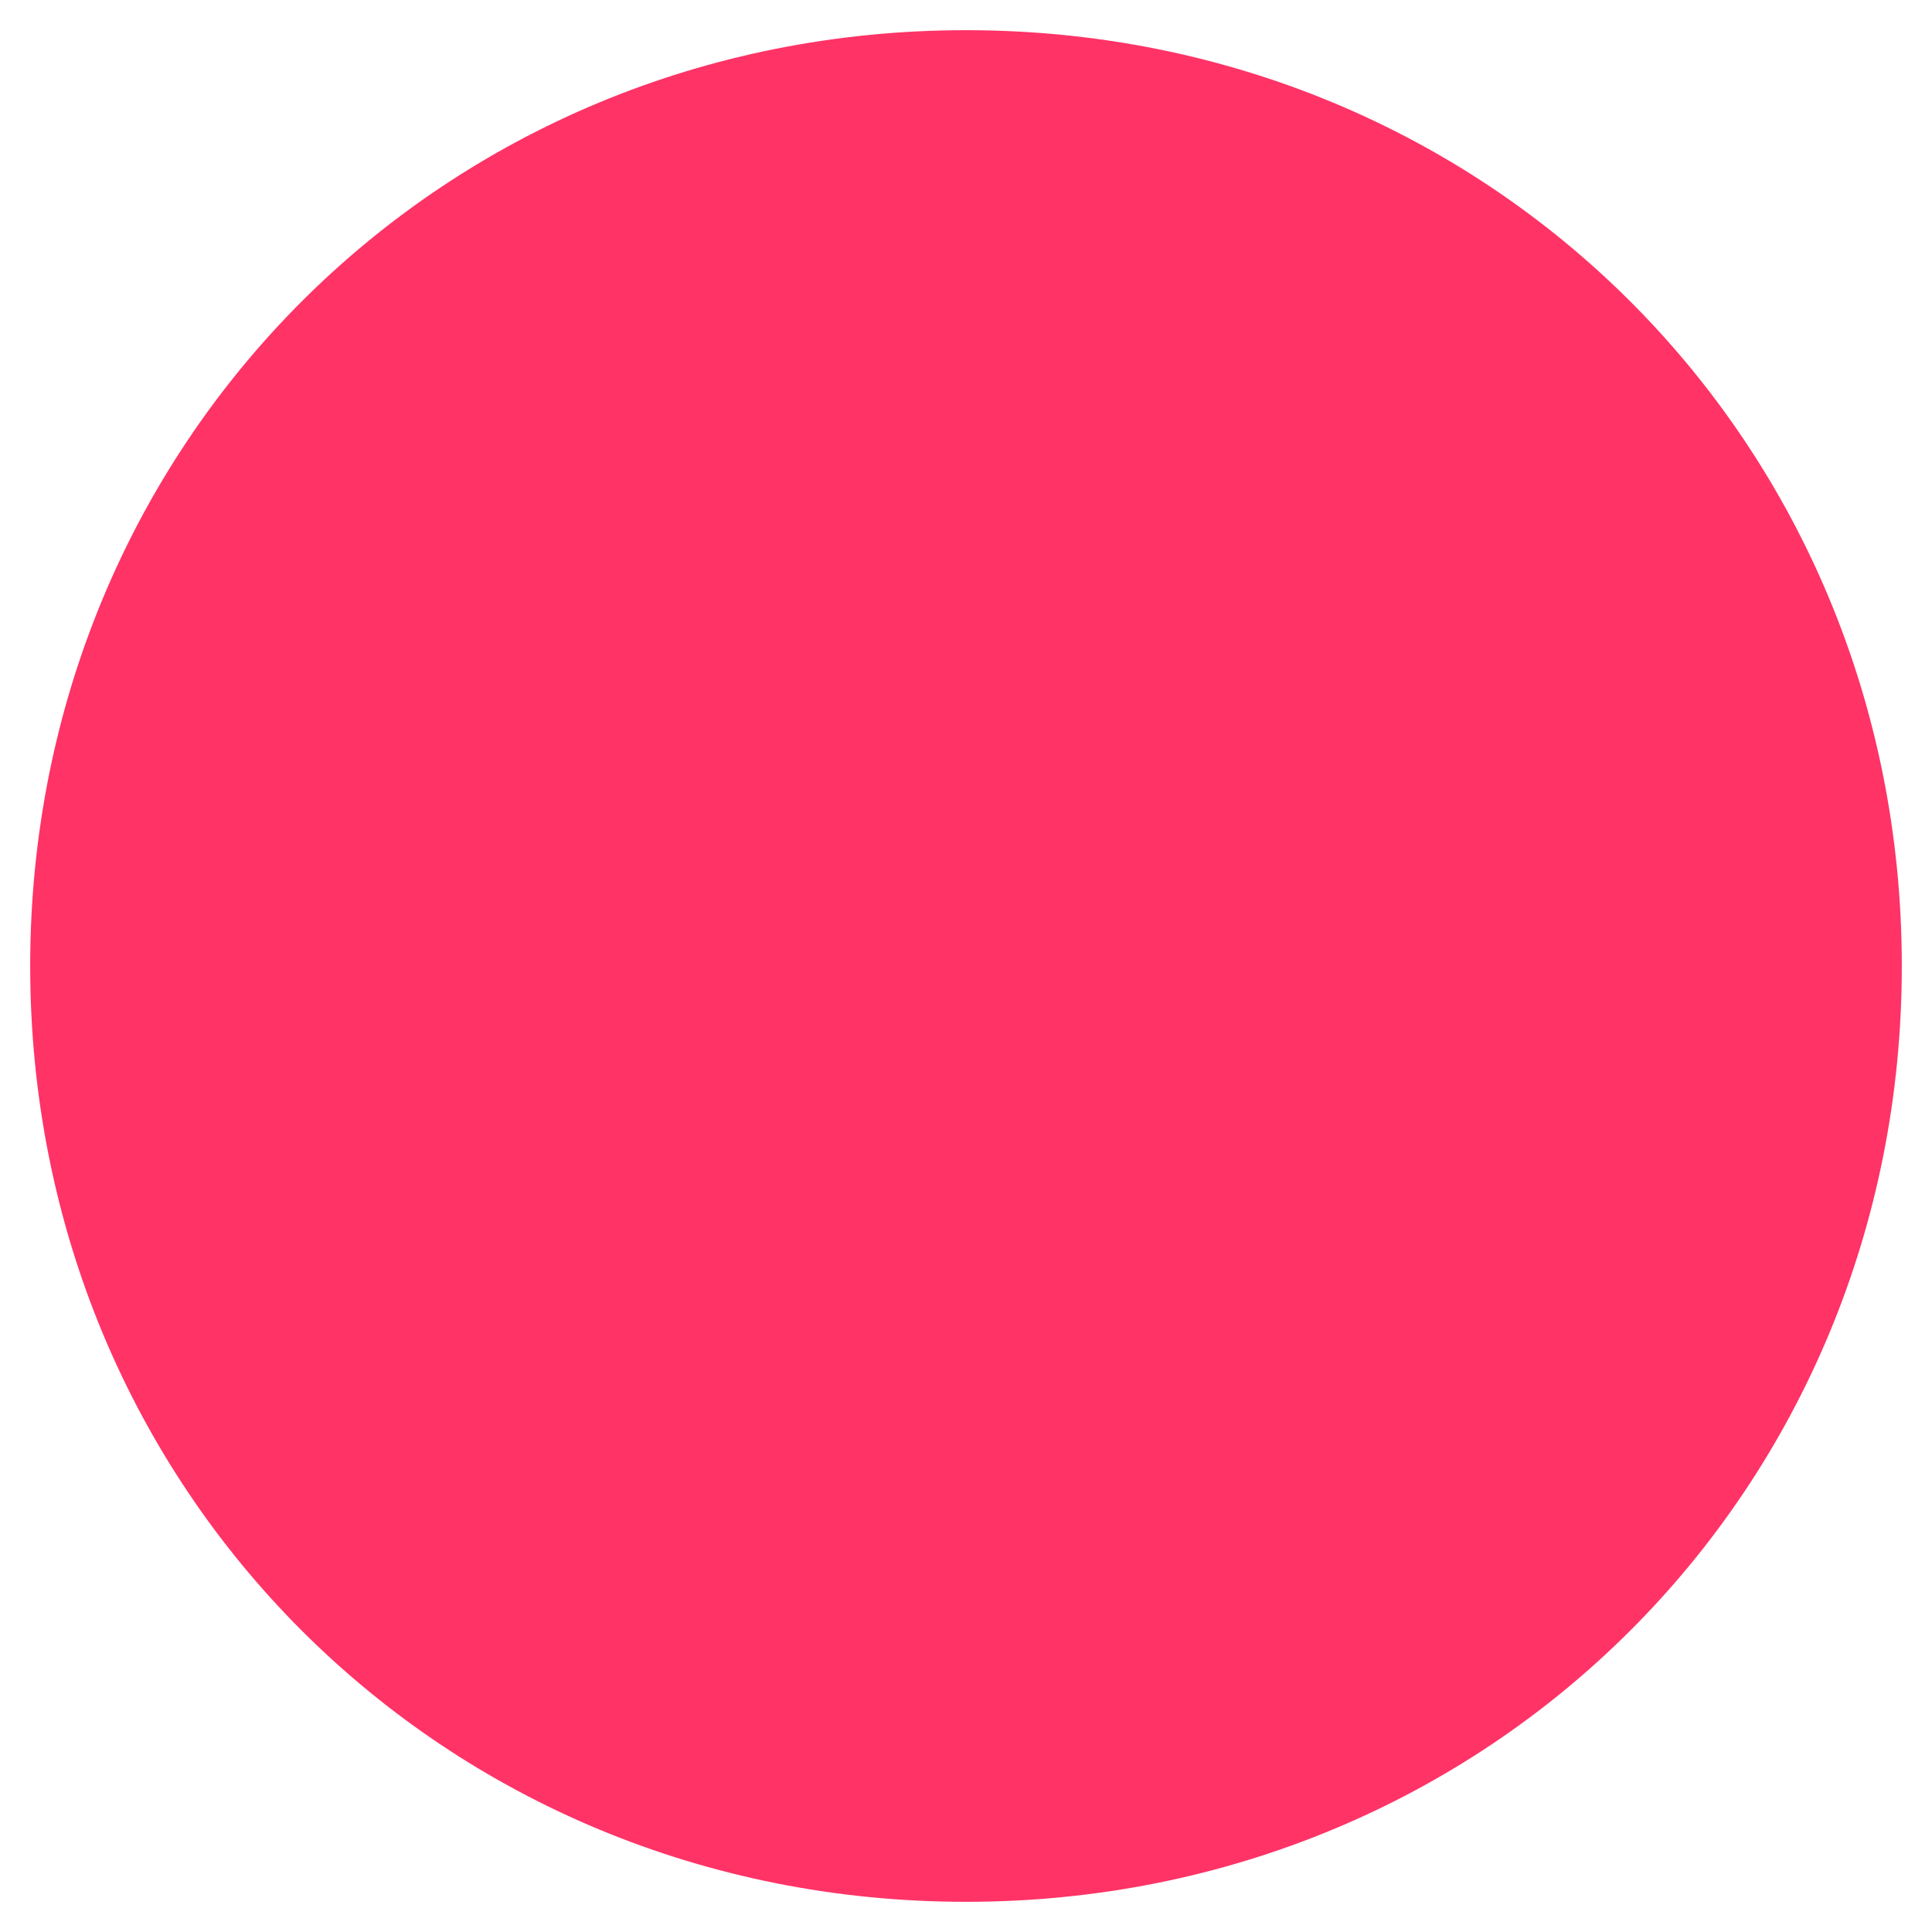
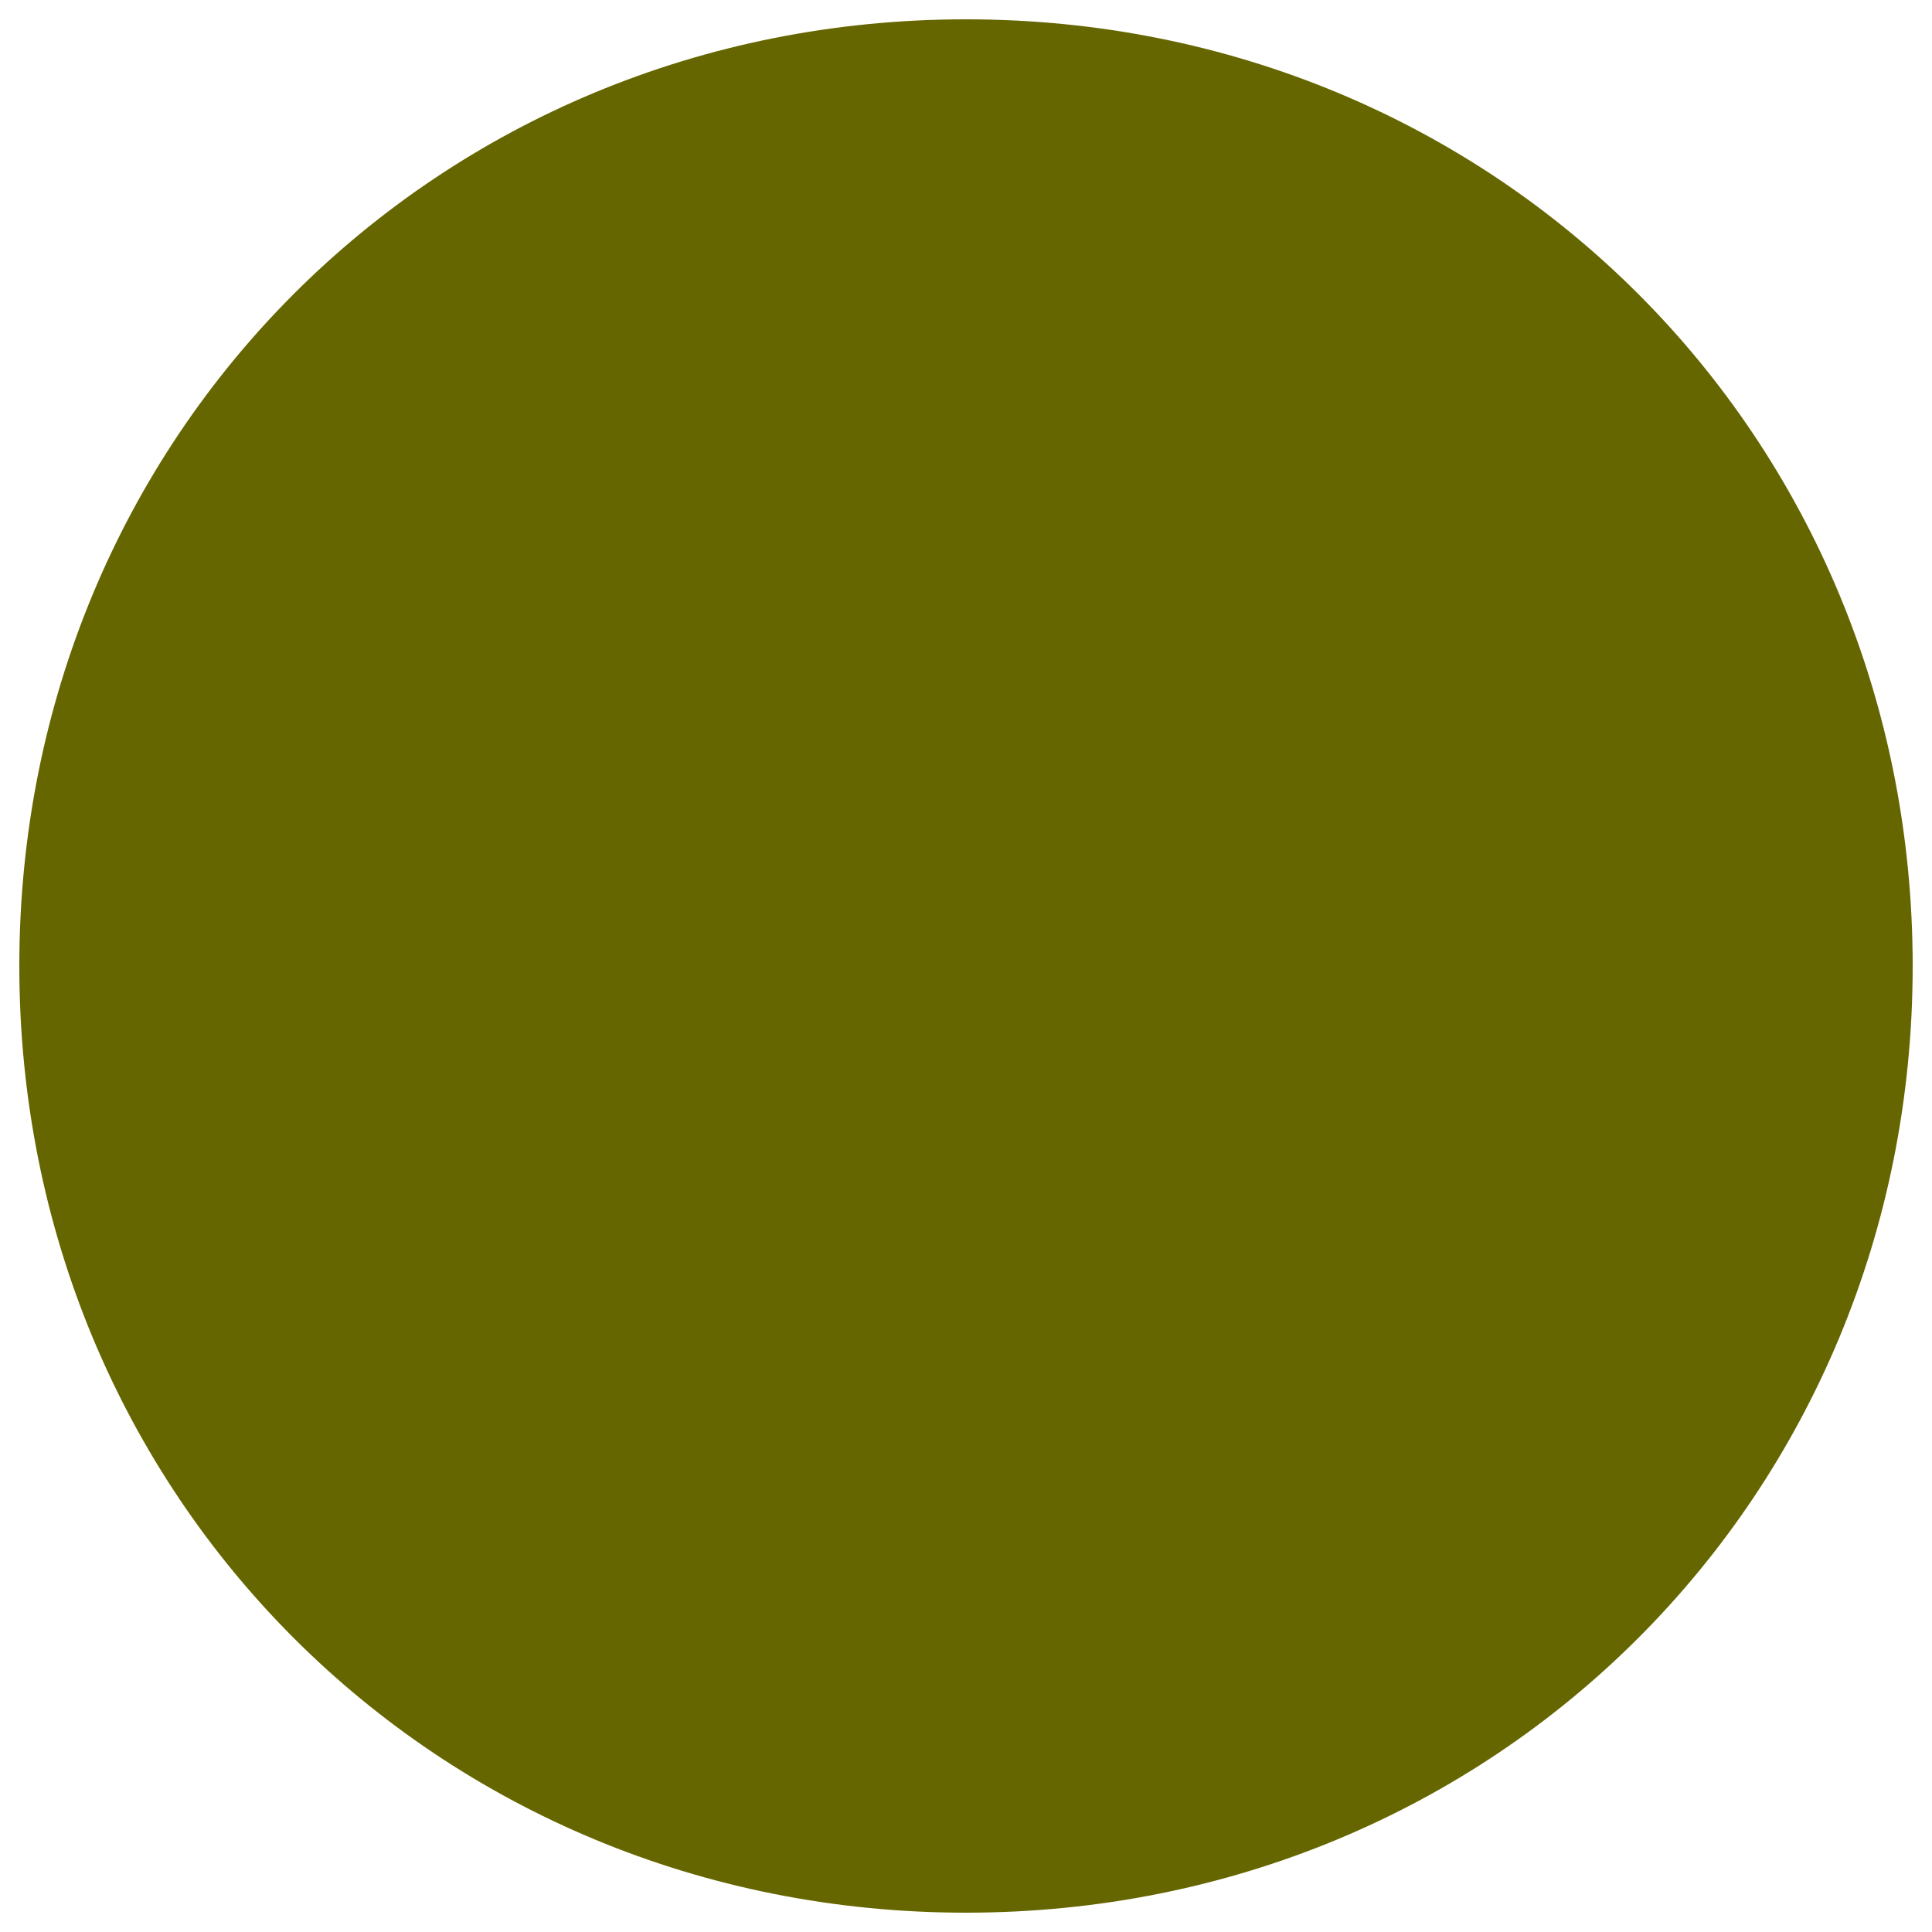
- <svg xmlns="http://www.w3.org/2000/svg" version="1.1" width="32px" height="32px">
-   <g transform="matrix(1 0 0 1 -960 -1120 )">
-     <path d="M 976 1120.5  C 984.68 1120.5  991.5 1127.32  991.5 1136  C 991.5 1144.68  984.68 1151.5  976 1151.5  C 967.32 1151.5  960.5 1144.68  960.5 1136  C 960.5 1127.32  967.32 1120.5  976 1120.5  Z " fill-rule="nonzero" fill="#ff3366" stroke="none" />
+ <svg xmlns="http://www.w3.org/2000/svg" version="1.1" width="50px" height="50px">
+   <g transform="matrix(1 0 0 1 -960 -1034 )">
+     <path d="M 985 1034.5  C 998.72 1034.5  1009.5 1045.28  1009.5 1059  C 1009.5 1072.72  998.72 1083.5  985 1083.5  C 971.28 1083.5  960.5 1072.72  960.5 1059  C 960.5 1045.28  971.28 1034.5  985 1034.5  Z " fill-rule="nonzero" fill="#666600" stroke="none" />
  </g>
</svg>
